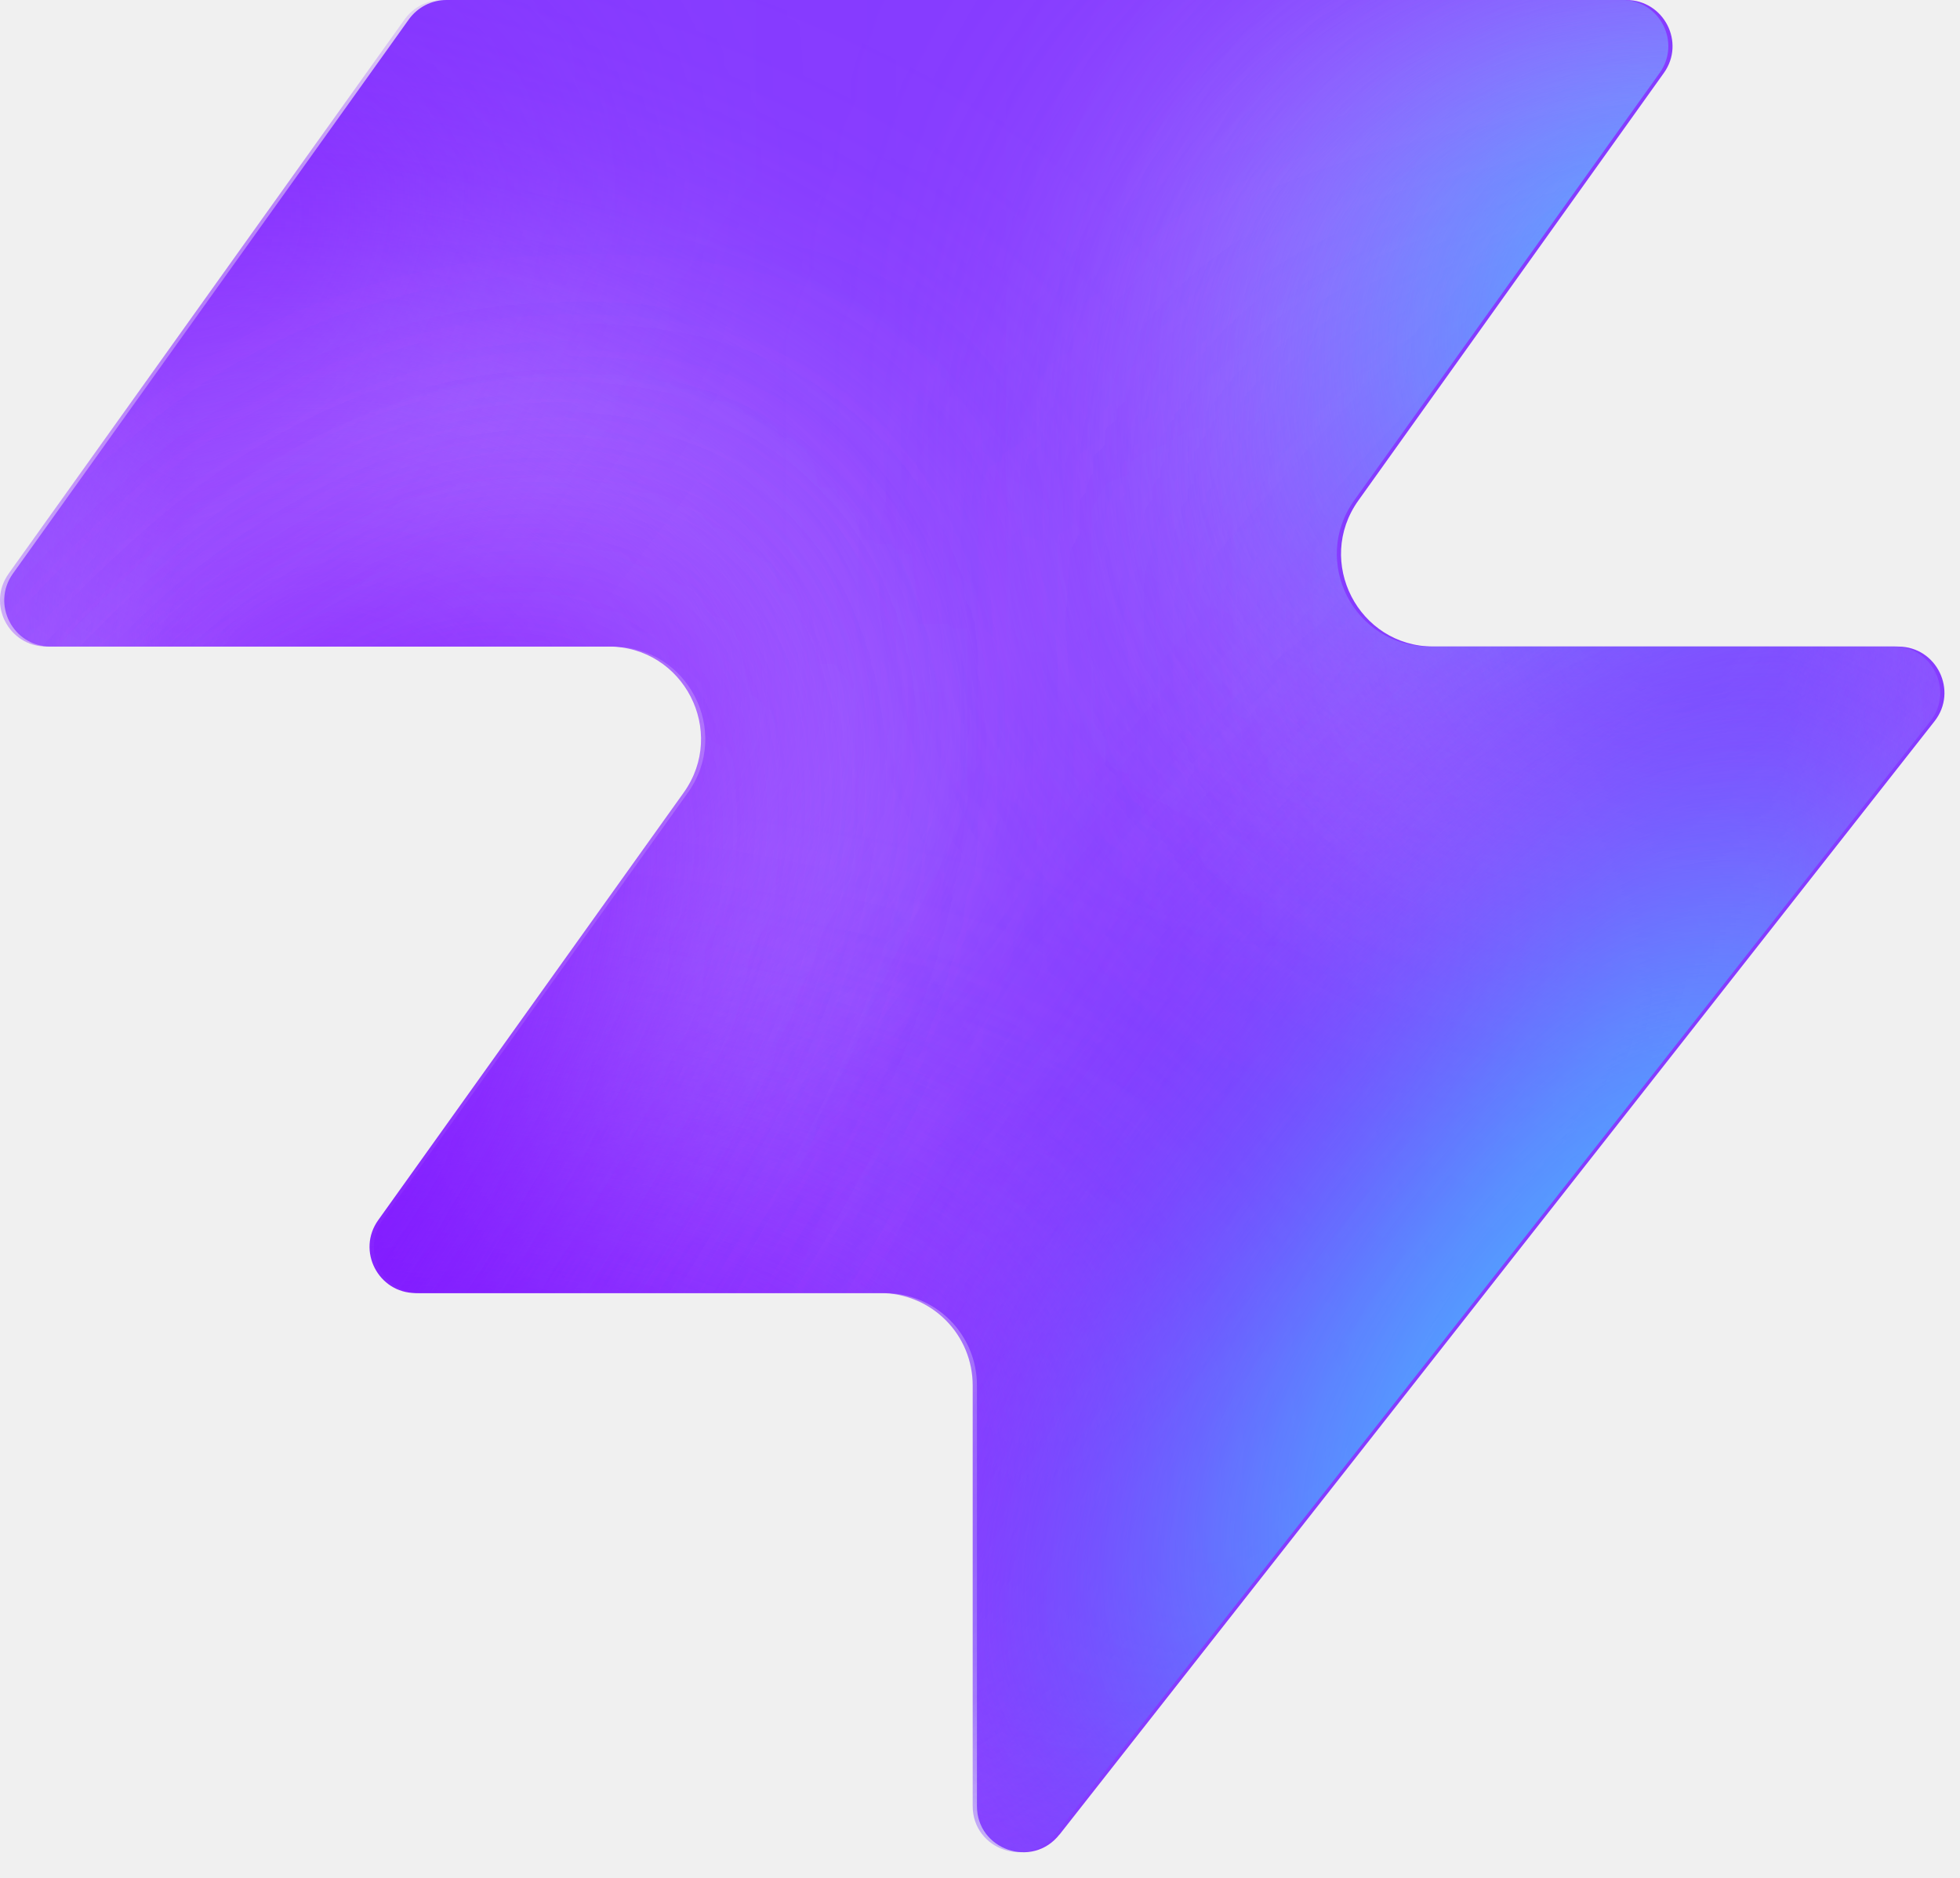
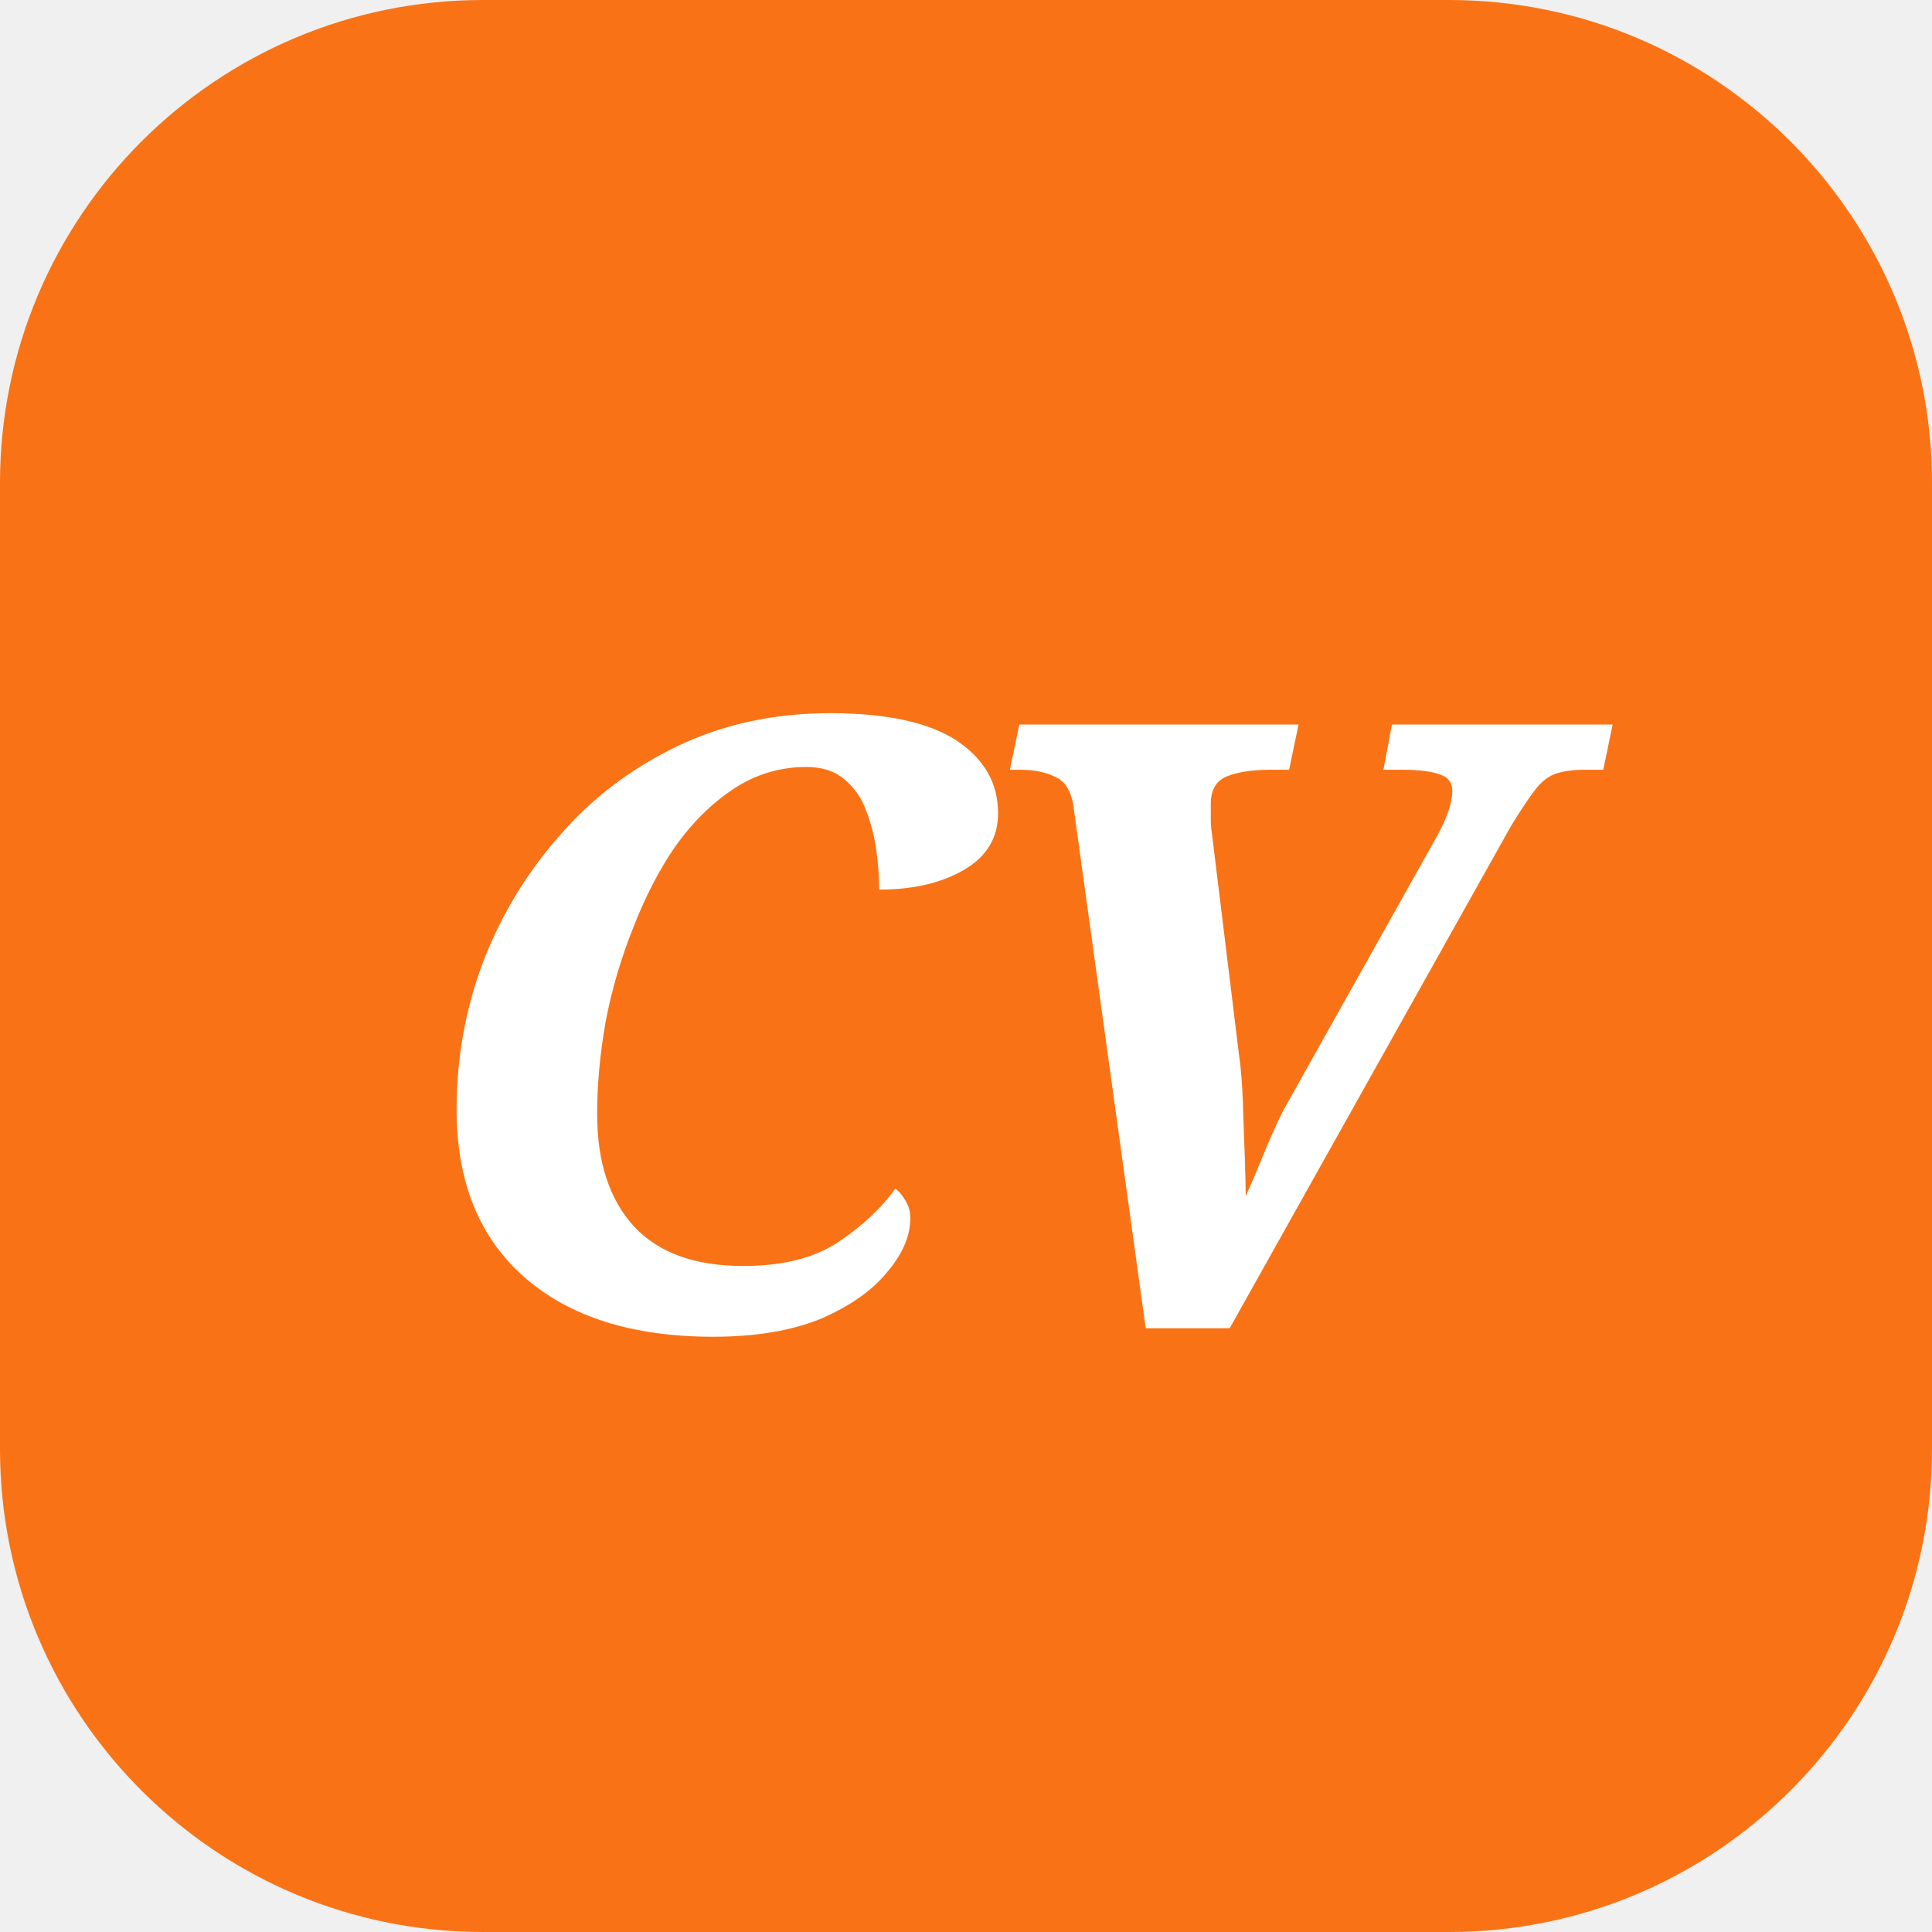
- <svg xmlns="http://www.w3.org/2000/svg" width="48" height="46" fill="none" viewBox="0 0 48 46">
-   <path fill="#863bff" d="M25.946 44.938c-.664.845-2.021.375-2.021-.698V33.937a2.26 2.26 0 0 0-2.262-2.262H10.287c-.92 0-1.456-1.04-.92-1.788l7.48-10.471c1.07-1.497 0-3.578-1.842-3.578H1.237c-.92 0-1.456-1.04-.92-1.788L10.013.474c.214-.297.556-.474.92-.474h28.894c.92 0 1.456 1.04.92 1.788l-7.48 10.471c-1.07 1.498 0 3.579 1.842 3.579h11.377c.943 0 1.473 1.088.89 1.83L25.947 44.94z" style="fill:#863bff;fill:color(display-p3 .525 .23 1);fill-opacity:1" />
-   <mask id="a" width="48" height="46" x="0" y="0" maskUnits="userSpaceOnUse" style="mask-type:alpha">
-     <path fill="#000" d="M25.842 44.938c-.664.844-2.021.375-2.021-.698V33.937a2.26 2.26 0 0 0-2.262-2.262H10.183c-.92 0-1.456-1.04-.92-1.788l7.48-10.471c1.07-1.498 0-3.579-1.842-3.579H1.133c-.92 0-1.456-1.04-.92-1.787L9.91.473c.214-.297.556-.474.92-.474h28.894c.92 0 1.456 1.04.92 1.788l-7.48 10.471c-1.07 1.498 0 3.578 1.842 3.578h11.377c.943 0 1.473 1.088.89 1.832L25.843 44.94z" style="fill:#000;fill-opacity:1" />
-   </mask>
-   <g mask="url(#a)">
-     <g filter="url(#b)">
-       <ellipse cx="5.508" cy="14.704" fill="#ede6ff" rx="5.508" ry="14.704" style="fill:#ede6ff;fill:color(display-p3 .927 .903 1);fill-opacity:1" transform="matrix(.00324 1 1 -.00324 -4.47 31.516)" />
-     </g>
-     <g filter="url(#c)">
-       <ellipse cx="10.399" cy="29.851" fill="#ede6ff" rx="10.399" ry="29.851" style="fill:#ede6ff;fill:color(display-p3 .927 .903 1);fill-opacity:1" transform="matrix(.00324 1 1 -.00324 -39.328 7.883)" />
-     </g>
-     <g filter="url(#d)">
-       <ellipse cx="5.508" cy="30.487" fill="#7e14ff" rx="5.508" ry="30.487" style="fill:#7e14ff;fill:color(display-p3 .492 .077 1);fill-opacity:1" transform="rotate(89.814 -25.913 -14.639)scale(1 -1)" />
-     </g>
-     <g filter="url(#e)">
-       <ellipse cx="5.508" cy="30.599" fill="#7e14ff" rx="5.508" ry="30.599" style="fill:#7e14ff;fill:color(display-p3 .492 .077 1);fill-opacity:1" transform="rotate(89.814 -32.644 -3.334)scale(1 -1)" />
-     </g>
-     <g filter="url(#f)">
-       <ellipse cx="5.508" cy="30.599" fill="#7e14ff" rx="5.508" ry="30.599" style="fill:#7e14ff;fill:color(display-p3 .492 .077 1);fill-opacity:1" transform="matrix(.00324 1 1 -.00324 -34.34 30.47)" />
-     </g>
-     <g filter="url(#g)">
-       <ellipse cx="14.072" cy="22.078" fill="#ede6ff" rx="14.072" ry="22.078" style="fill:#ede6ff;fill:color(display-p3 .927 .903 1);fill-opacity:1" transform="rotate(93.35 24.506 48.493)scale(-1 1)" />
-     </g>
-     <g filter="url(#h)">
-       <ellipse cx="3.47" cy="21.501" fill="#7e14ff" rx="3.47" ry="21.501" style="fill:#7e14ff;fill:color(display-p3 .492 .077 1);fill-opacity:1" transform="rotate(89.009 28.708 47.59)scale(-1 1)" />
-     </g>
-     <g filter="url(#i)">
-       <ellipse cx="3.47" cy="21.501" fill="#7e14ff" rx="3.47" ry="21.501" style="fill:#7e14ff;fill:color(display-p3 .492 .077 1);fill-opacity:1" transform="rotate(89.009 28.708 47.59)scale(-1 1)" />
-     </g>
-     <g filter="url(#j)">
-       <ellipse cx=".387" cy="8.972" fill="#7e14ff" rx="4.407" ry="29.108" style="fill:#7e14ff;fill:color(display-p3 .492 .077 1);fill-opacity:1" transform="rotate(39.51 .387 8.972)" />
-     </g>
-     <g filter="url(#k)">
-       <ellipse cx="47.523" cy="-6.092" fill="#7e14ff" rx="4.407" ry="29.108" style="fill:#7e14ff;fill:color(display-p3 .492 .077 1);fill-opacity:1" transform="rotate(37.892 47.523 -6.092)" />
-     </g>
-     <g filter="url(#l)">
-       <ellipse cx="41.412" cy="6.333" fill="#47bfff" rx="5.971" ry="9.665" style="fill:#47bfff;fill:color(display-p3 .28 .748 1);fill-opacity:1" transform="rotate(37.892 41.412 6.333)" />
-     </g>
-     <g filter="url(#m)">
-       <ellipse cx="-1.879" cy="38.332" fill="#7e14ff" rx="4.407" ry="29.108" style="fill:#7e14ff;fill:color(display-p3 .492 .077 1);fill-opacity:1" transform="rotate(37.892 -1.88 38.332)" />
-     </g>
-     <g filter="url(#n)">
-       <ellipse cx="-1.879" cy="38.332" fill="#7e14ff" rx="4.407" ry="29.108" style="fill:#7e14ff;fill:color(display-p3 .492 .077 1);fill-opacity:1" transform="rotate(37.892 -1.88 38.332)" />
-     </g>
-     <g filter="url(#o)">
-       <ellipse cx="35.651" cy="29.907" fill="#7e14ff" rx="4.407" ry="29.108" style="fill:#7e14ff;fill:color(display-p3 .492 .077 1);fill-opacity:1" transform="rotate(37.892 35.651 29.907)" />
-     </g>
-     <g filter="url(#p)">
-       <ellipse cx="38.418" cy="32.4" fill="#47bfff" rx="5.971" ry="15.297" style="fill:#47bfff;fill:color(display-p3 .28 .748 1);fill-opacity:1" transform="rotate(37.892 38.418 32.4)" />
-     </g>
-   </g>
-   <defs>
-     <filter id="b" width="60.045" height="41.654" x="-19.77" y="16.149" color-interpolation-filters="sRGB" filterUnits="userSpaceOnUse">
-       <feFlood flood-opacity="0" result="BackgroundImageFix" />
-       <feBlend in="SourceGraphic" in2="BackgroundImageFix" result="shape" />
-       <feGaussianBlur result="effect1_foregroundBlur_2002_17158" stdDeviation="7.659" />
-     </filter>
-     <filter id="c" width="90.34" height="51.437" x="-54.613" y="-7.533" color-interpolation-filters="sRGB" filterUnits="userSpaceOnUse">
-       <feFlood flood-opacity="0" result="BackgroundImageFix" />
-       <feBlend in="SourceGraphic" in2="BackgroundImageFix" result="shape" />
-       <feGaussianBlur result="effect1_foregroundBlur_2002_17158" stdDeviation="7.659" />
-     </filter>
-     <filter id="d" width="79.355" height="29.4" x="-49.64" y="2.03" color-interpolation-filters="sRGB" filterUnits="userSpaceOnUse">
-       <feFlood flood-opacity="0" result="BackgroundImageFix" />
-       <feBlend in="SourceGraphic" in2="BackgroundImageFix" result="shape" />
-       <feGaussianBlur result="effect1_foregroundBlur_2002_17158" stdDeviation="4.596" />
-     </filter>
-     <filter id="e" width="79.579" height="29.4" x="-45.045" y="20.029" color-interpolation-filters="sRGB" filterUnits="userSpaceOnUse">
-       <feFlood flood-opacity="0" result="BackgroundImageFix" />
-       <feBlend in="SourceGraphic" in2="BackgroundImageFix" result="shape" />
-       <feGaussianBlur result="effect1_foregroundBlur_2002_17158" stdDeviation="4.596" />
-     </filter>
-     <filter id="f" width="79.579" height="29.4" x="-43.513" y="21.178" color-interpolation-filters="sRGB" filterUnits="userSpaceOnUse">
-       <feFlood flood-opacity="0" result="BackgroundImageFix" />
-       <feBlend in="SourceGraphic" in2="BackgroundImageFix" result="shape" />
-       <feGaussianBlur result="effect1_foregroundBlur_2002_17158" stdDeviation="4.596" />
-     </filter>
-     <filter id="g" width="74.749" height="58.852" x="15.756" y="-17.901" color-interpolation-filters="sRGB" filterUnits="userSpaceOnUse">
-       <feFlood flood-opacity="0" result="BackgroundImageFix" />
-       <feBlend in="SourceGraphic" in2="BackgroundImageFix" result="shape" />
-       <feGaussianBlur result="effect1_foregroundBlur_2002_17158" stdDeviation="7.659" />
-     </filter>
-     <filter id="h" width="61.377" height="25.362" x="23.548" y="2.284" color-interpolation-filters="sRGB" filterUnits="userSpaceOnUse">
-       <feFlood flood-opacity="0" result="BackgroundImageFix" />
-       <feBlend in="SourceGraphic" in2="BackgroundImageFix" result="shape" />
-       <feGaussianBlur result="effect1_foregroundBlur_2002_17158" stdDeviation="4.596" />
-     </filter>
-     <filter id="i" width="61.377" height="25.362" x="23.548" y="2.284" color-interpolation-filters="sRGB" filterUnits="userSpaceOnUse">
-       <feFlood flood-opacity="0" result="BackgroundImageFix" />
-       <feBlend in="SourceGraphic" in2="BackgroundImageFix" result="shape" />
-       <feGaussianBlur result="effect1_foregroundBlur_2002_17158" stdDeviation="4.596" />
-     </filter>
-     <filter id="j" width="56.045" height="63.649" x="-27.636" y="-22.853" color-interpolation-filters="sRGB" filterUnits="userSpaceOnUse">
-       <feFlood flood-opacity="0" result="BackgroundImageFix" />
-       <feBlend in="SourceGraphic" in2="BackgroundImageFix" result="shape" />
-       <feGaussianBlur result="effect1_foregroundBlur_2002_17158" stdDeviation="4.596" />
-     </filter>
-     <filter id="k" width="54.814" height="64.646" x="20.116" y="-38.415" color-interpolation-filters="sRGB" filterUnits="userSpaceOnUse">
-       <feFlood flood-opacity="0" result="BackgroundImageFix" />
-       <feBlend in="SourceGraphic" in2="BackgroundImageFix" result="shape" />
-       <feGaussianBlur result="effect1_foregroundBlur_2002_17158" stdDeviation="4.596" />
-     </filter>
-     <filter id="l" width="33.541" height="35.313" x="24.641" y="-11.323" color-interpolation-filters="sRGB" filterUnits="userSpaceOnUse">
-       <feFlood flood-opacity="0" result="BackgroundImageFix" />
-       <feBlend in="SourceGraphic" in2="BackgroundImageFix" result="shape" />
-       <feGaussianBlur result="effect1_foregroundBlur_2002_17158" stdDeviation="4.596" />
-     </filter>
-     <filter id="m" width="54.814" height="64.646" x="-29.286" y="6.009" color-interpolation-filters="sRGB" filterUnits="userSpaceOnUse">
-       <feFlood flood-opacity="0" result="BackgroundImageFix" />
-       <feBlend in="SourceGraphic" in2="BackgroundImageFix" result="shape" />
-       <feGaussianBlur result="effect1_foregroundBlur_2002_17158" stdDeviation="4.596" />
-     </filter>
-     <filter id="n" width="54.814" height="64.646" x="-29.286" y="6.009" color-interpolation-filters="sRGB" filterUnits="userSpaceOnUse">
-       <feFlood flood-opacity="0" result="BackgroundImageFix" />
-       <feBlend in="SourceGraphic" in2="BackgroundImageFix" result="shape" />
-       <feGaussianBlur result="effect1_foregroundBlur_2002_17158" stdDeviation="4.596" />
-     </filter>
-     <filter id="o" width="54.814" height="64.646" x="8.244" y="-2.416" color-interpolation-filters="sRGB" filterUnits="userSpaceOnUse">
-       <feFlood flood-opacity="0" result="BackgroundImageFix" />
-       <feBlend in="SourceGraphic" in2="BackgroundImageFix" result="shape" />
-       <feGaussianBlur result="effect1_foregroundBlur_2002_17158" stdDeviation="4.596" />
-     </filter>
-     <filter id="p" width="39.409" height="43.623" x="18.713" y="10.588" color-interpolation-filters="sRGB" filterUnits="userSpaceOnUse">
-       <feFlood flood-opacity="0" result="BackgroundImageFix" />
-       <feBlend in="SourceGraphic" in2="BackgroundImageFix" result="shape" />
-       <feGaussianBlur result="effect1_foregroundBlur_2002_17158" stdDeviation="4.596" />
-     </filter>
-   </defs>
+ <svg xmlns="http://www.w3.org/2000/svg" viewBox="0 0 32 32" fill="none">
+   <rect width="32" height="32" rx="8" fill="#f97316" />
+   <text x="16" y="22" font-family="Georgia, serif" font-size="14" font-weight="700" font-style="italic" fill="white" text-anchor="middle" letter-spacing="-0.5">CV</text>
</svg>
